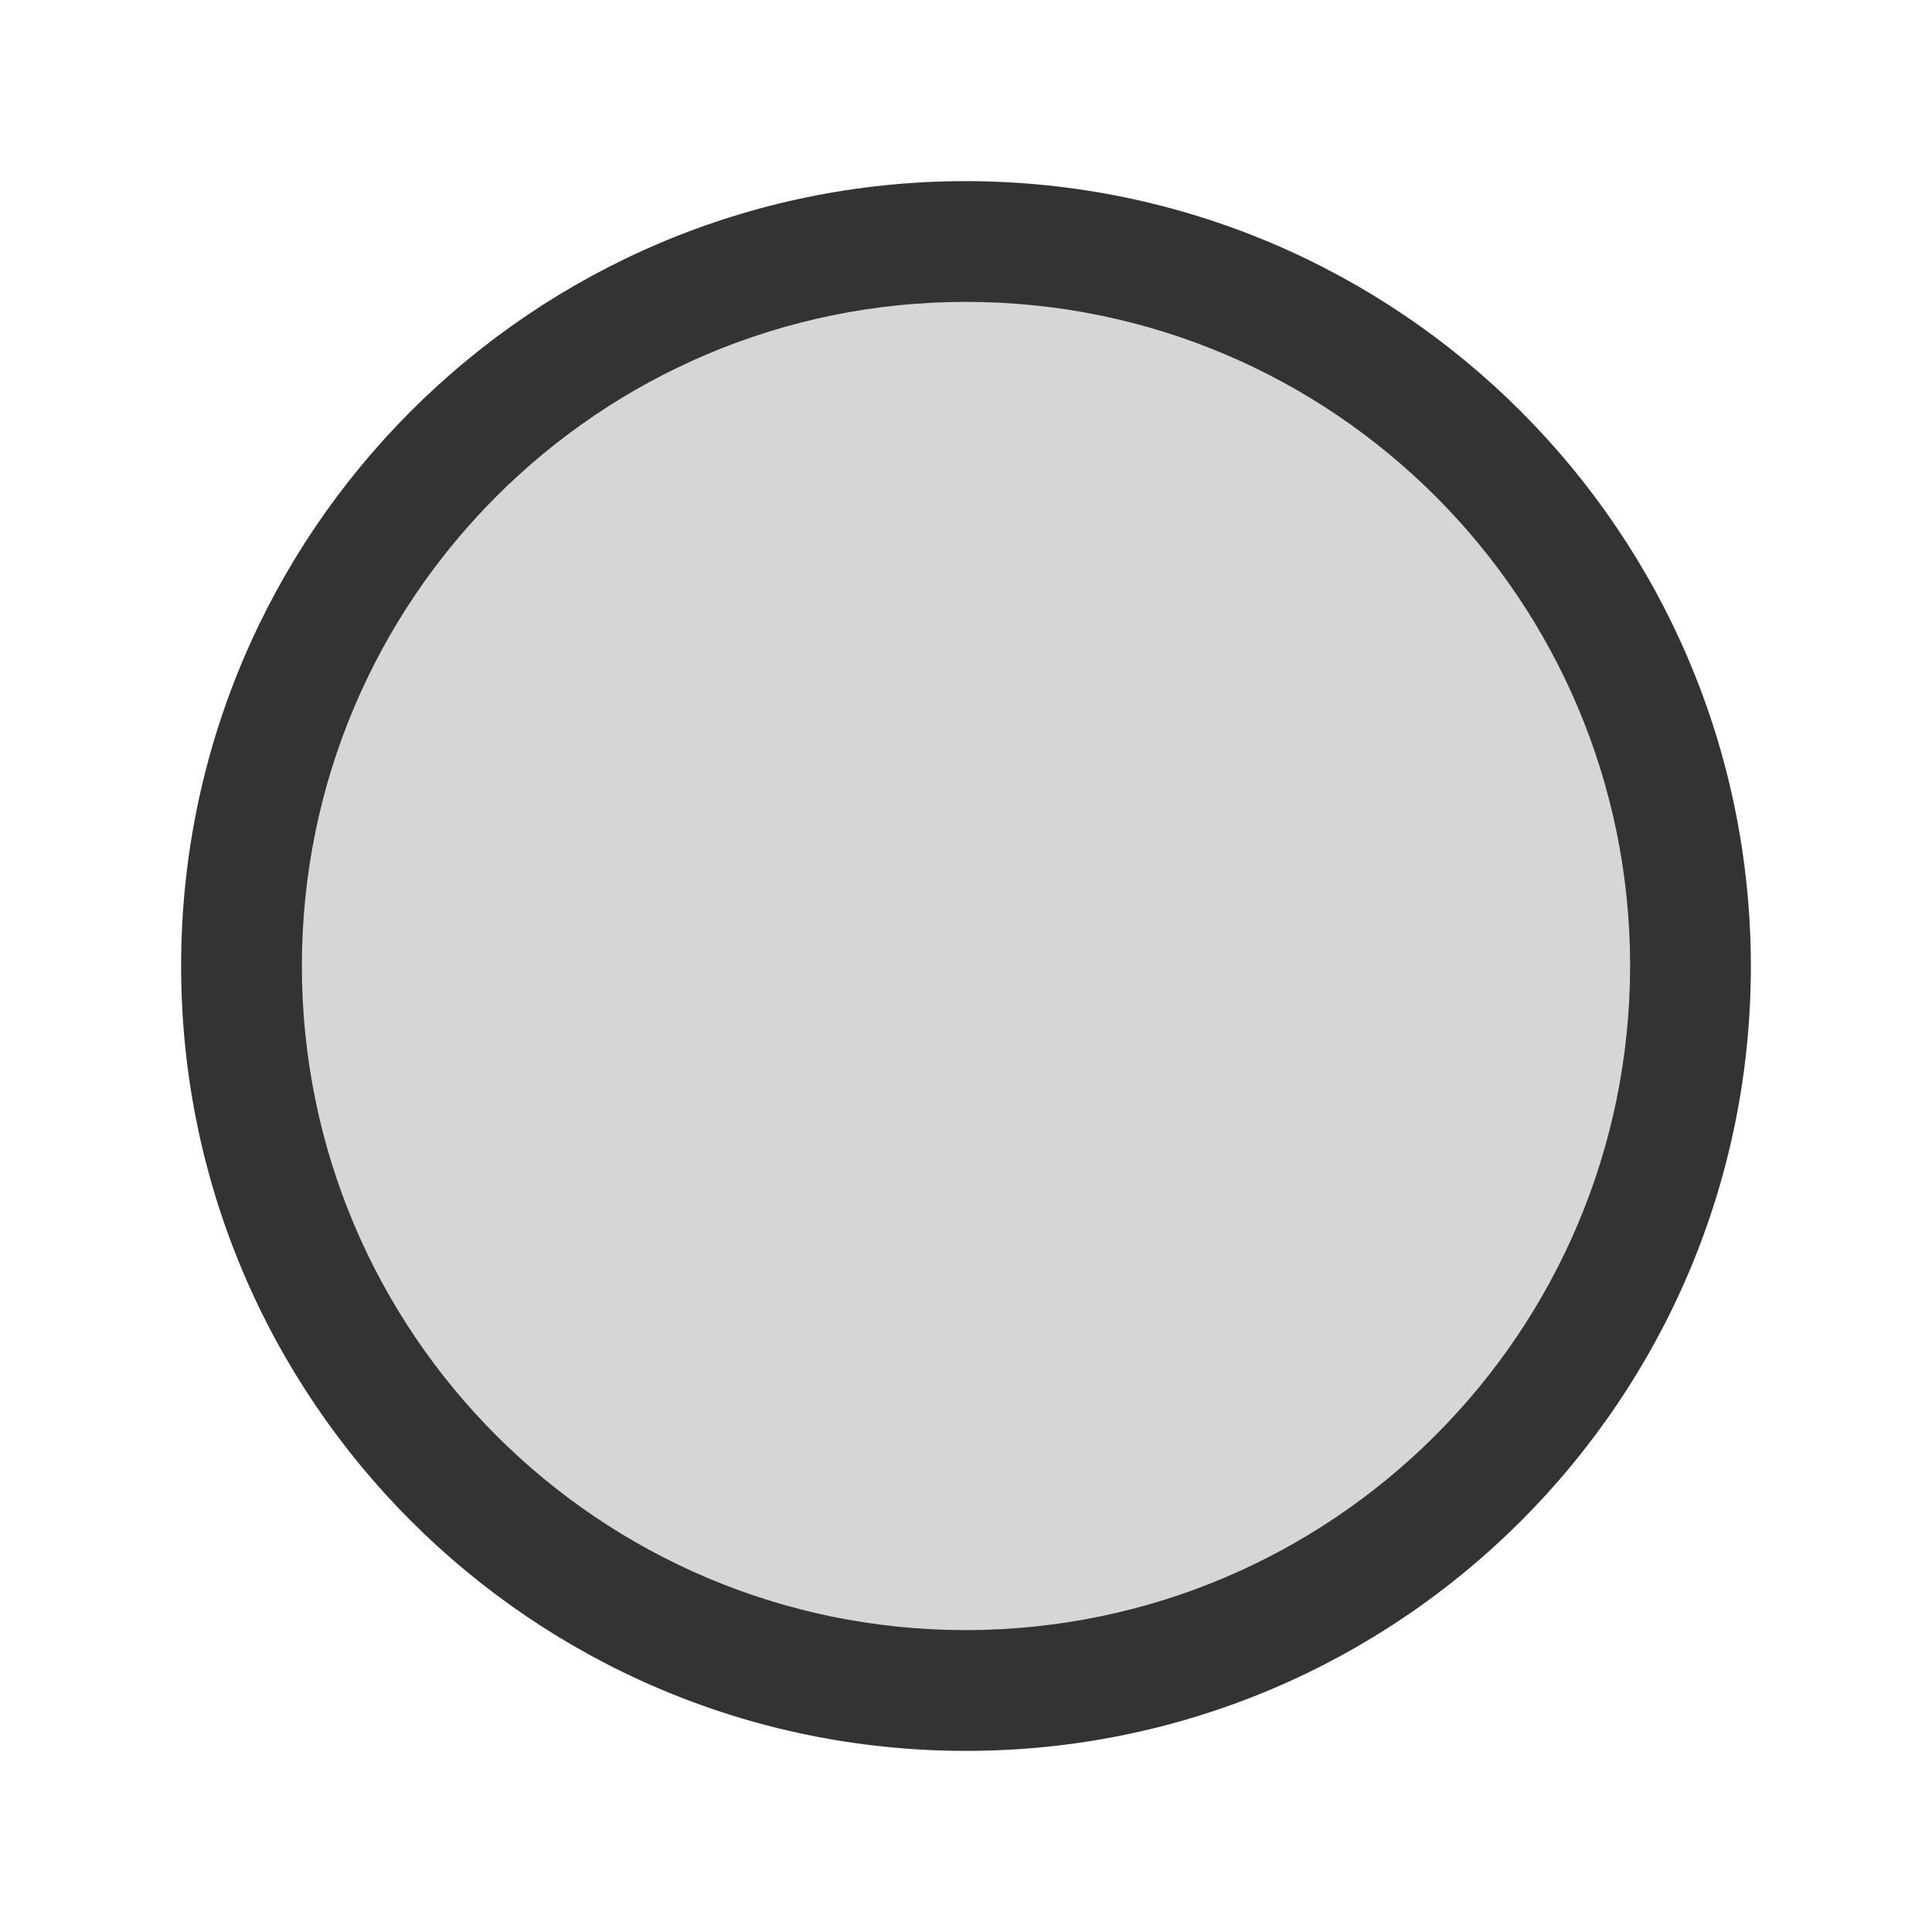
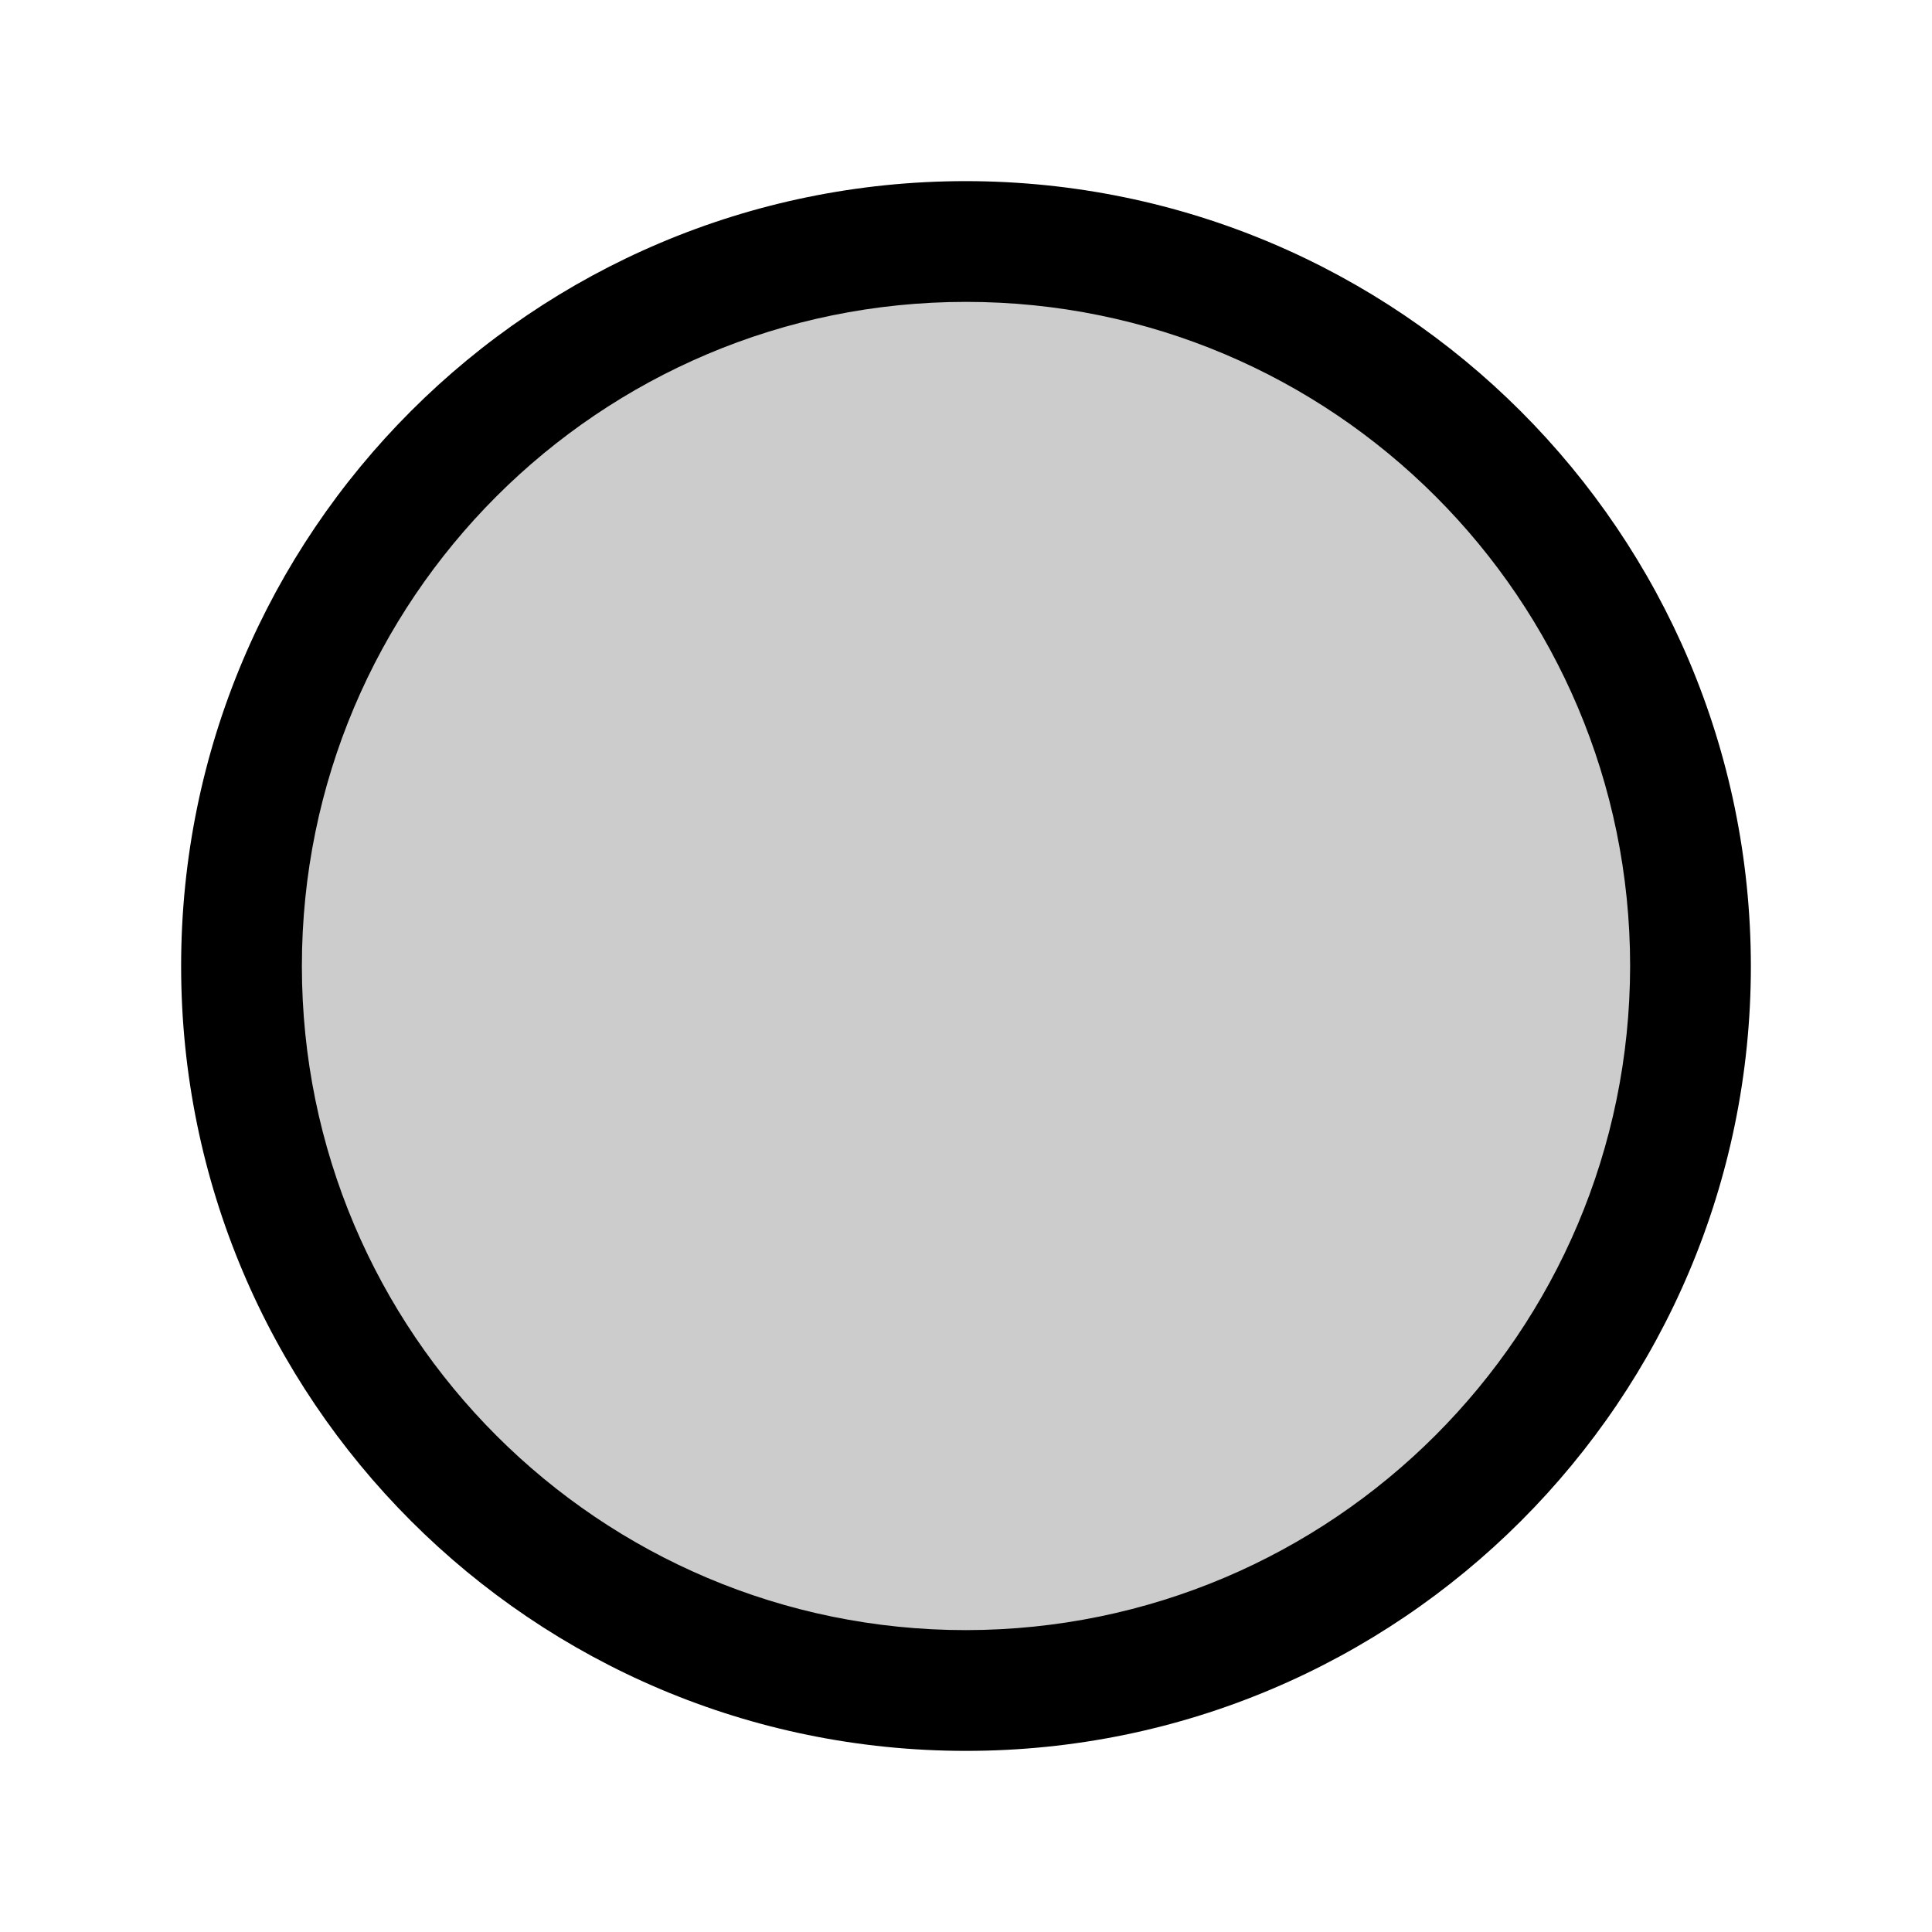
- <svg xmlns="http://www.w3.org/2000/svg" width="32" height="32" fill="#333333" viewBox="0 0 256 256">
+ <svg xmlns="http://www.w3.org/2000/svg" width="32" height="32" fill="currentColor" viewBox="0 0 256 256">
  <path d="M224,128a96,96,0,1,1-96-96A96,96,0,0,1,224,128Z" opacity="0.2" />
  <path d="M128,24A104,104,0,1,0,232,128,104.11,104.11,0,0,0,128,24Zm0,192a88,88,0,1,1,88-88A88.1,88.1,0,0,1,128,216Z" />
</svg>
